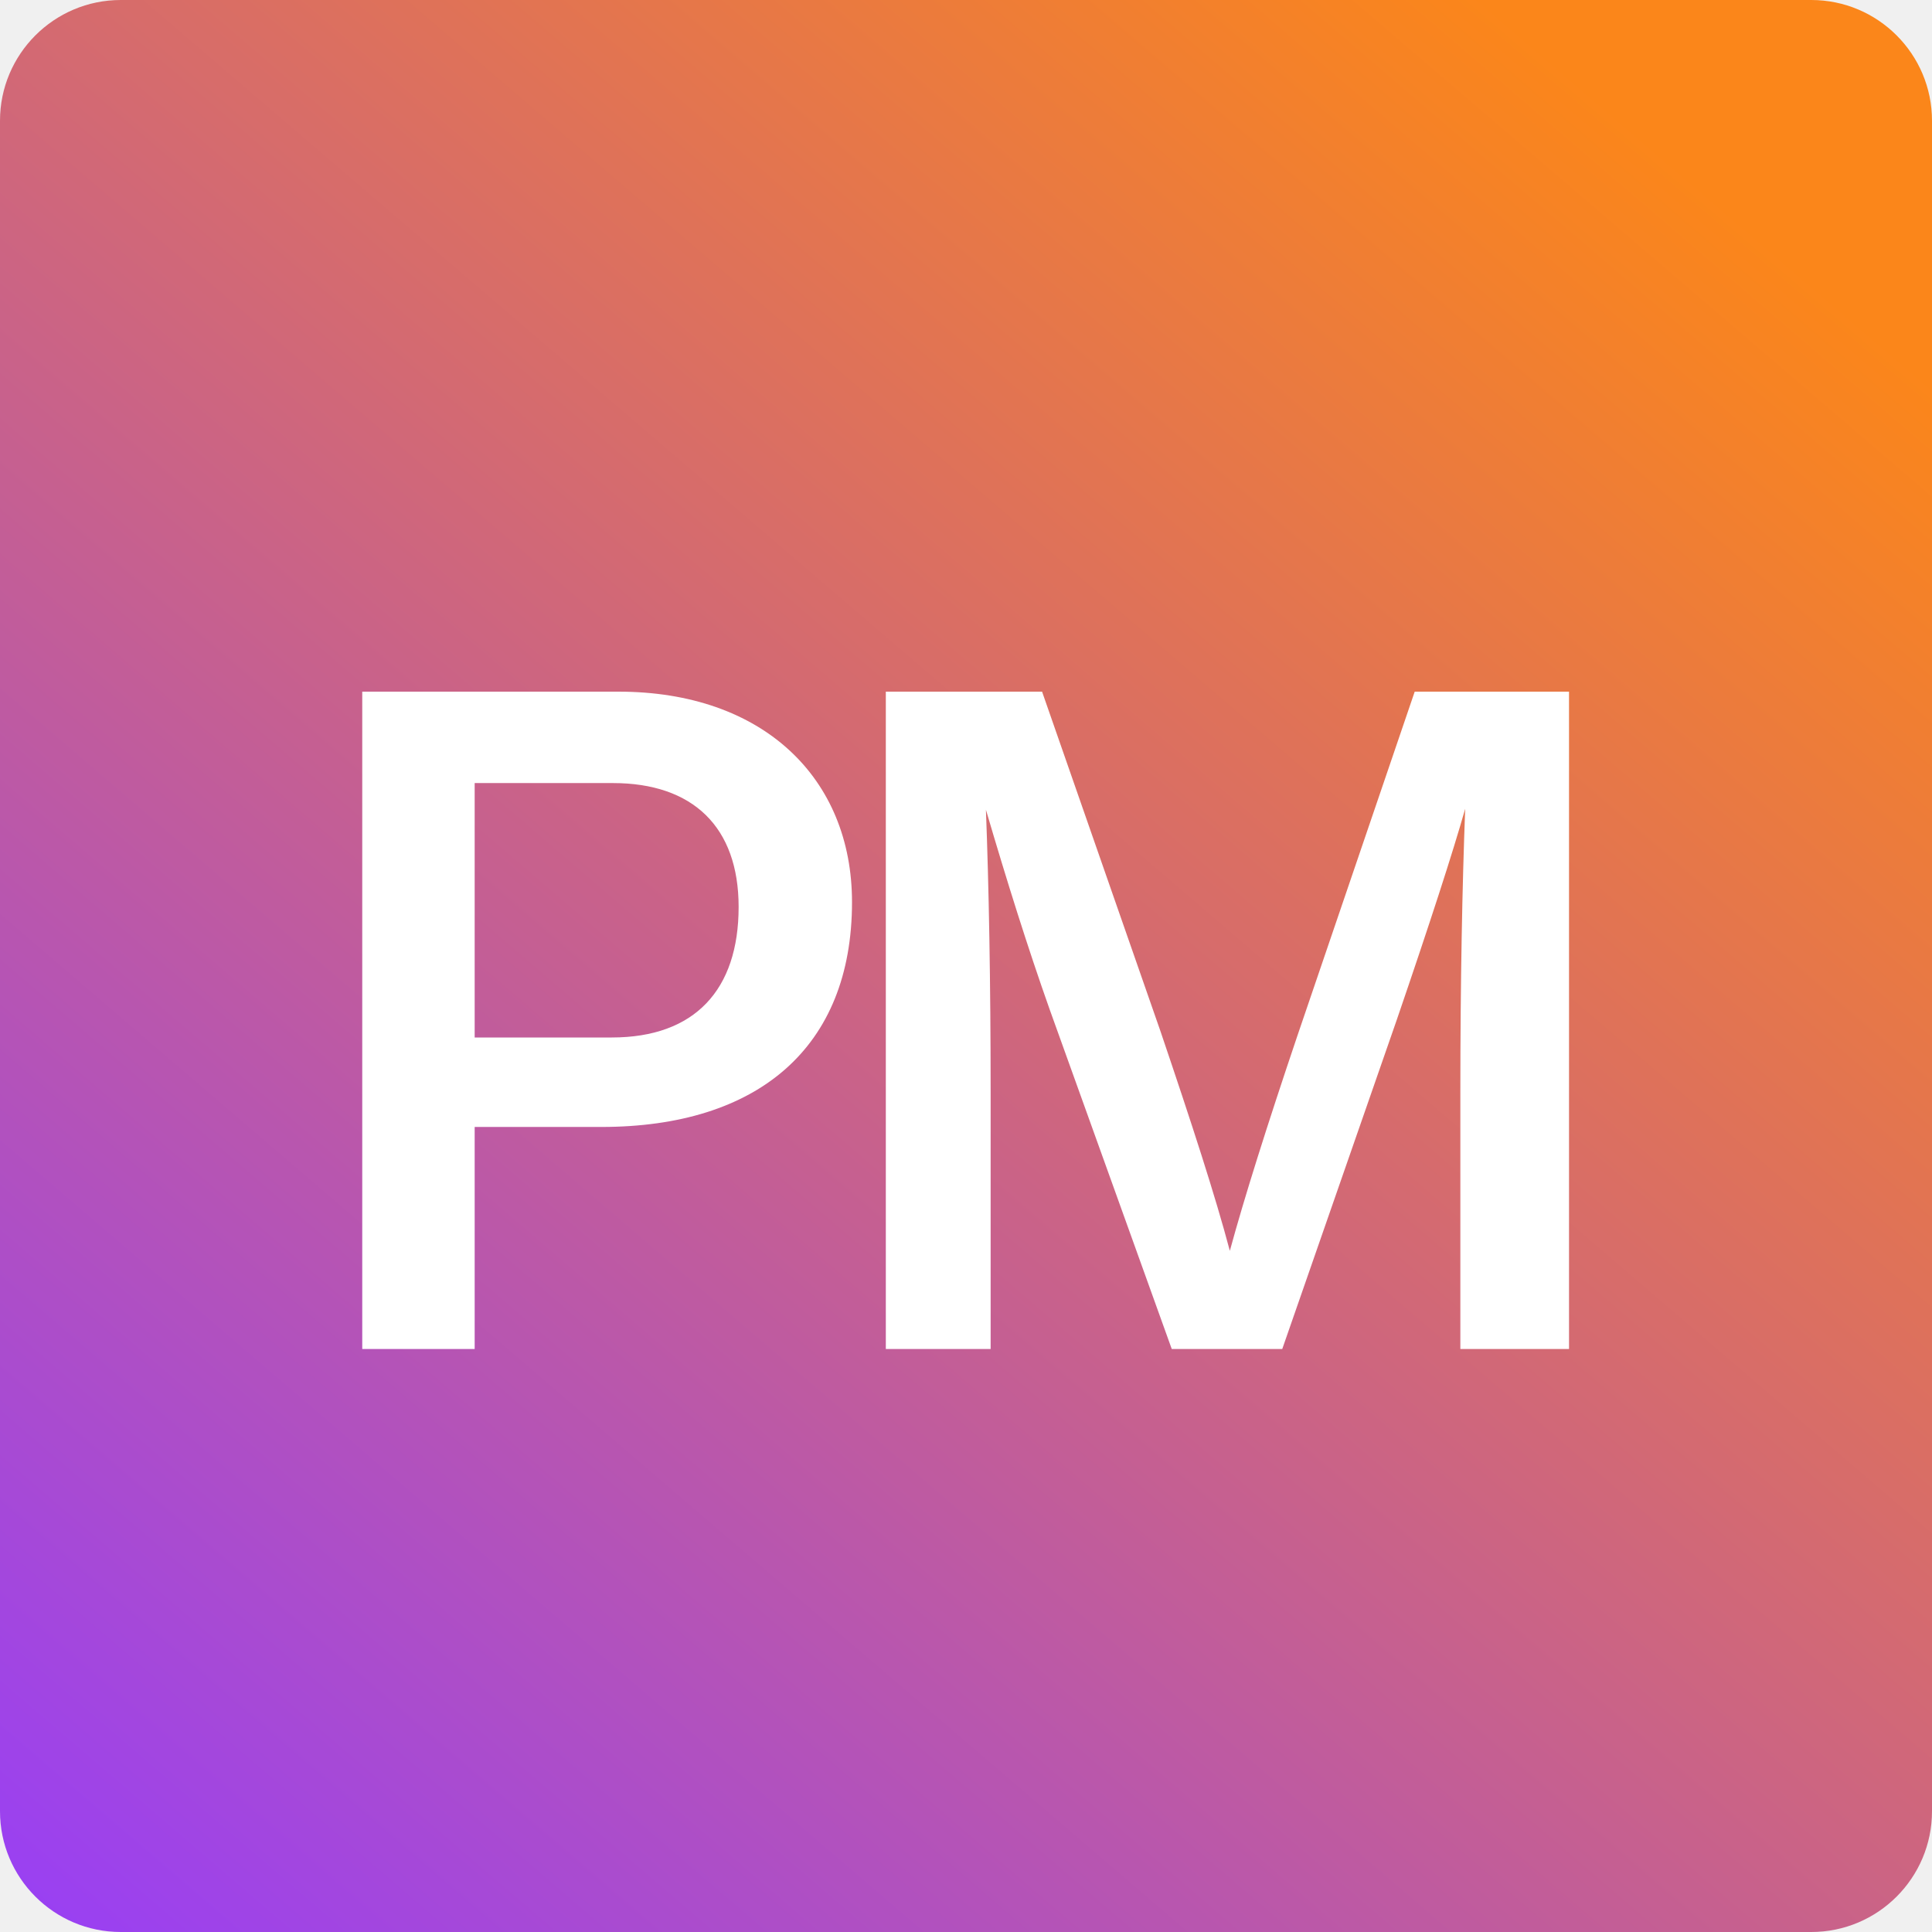
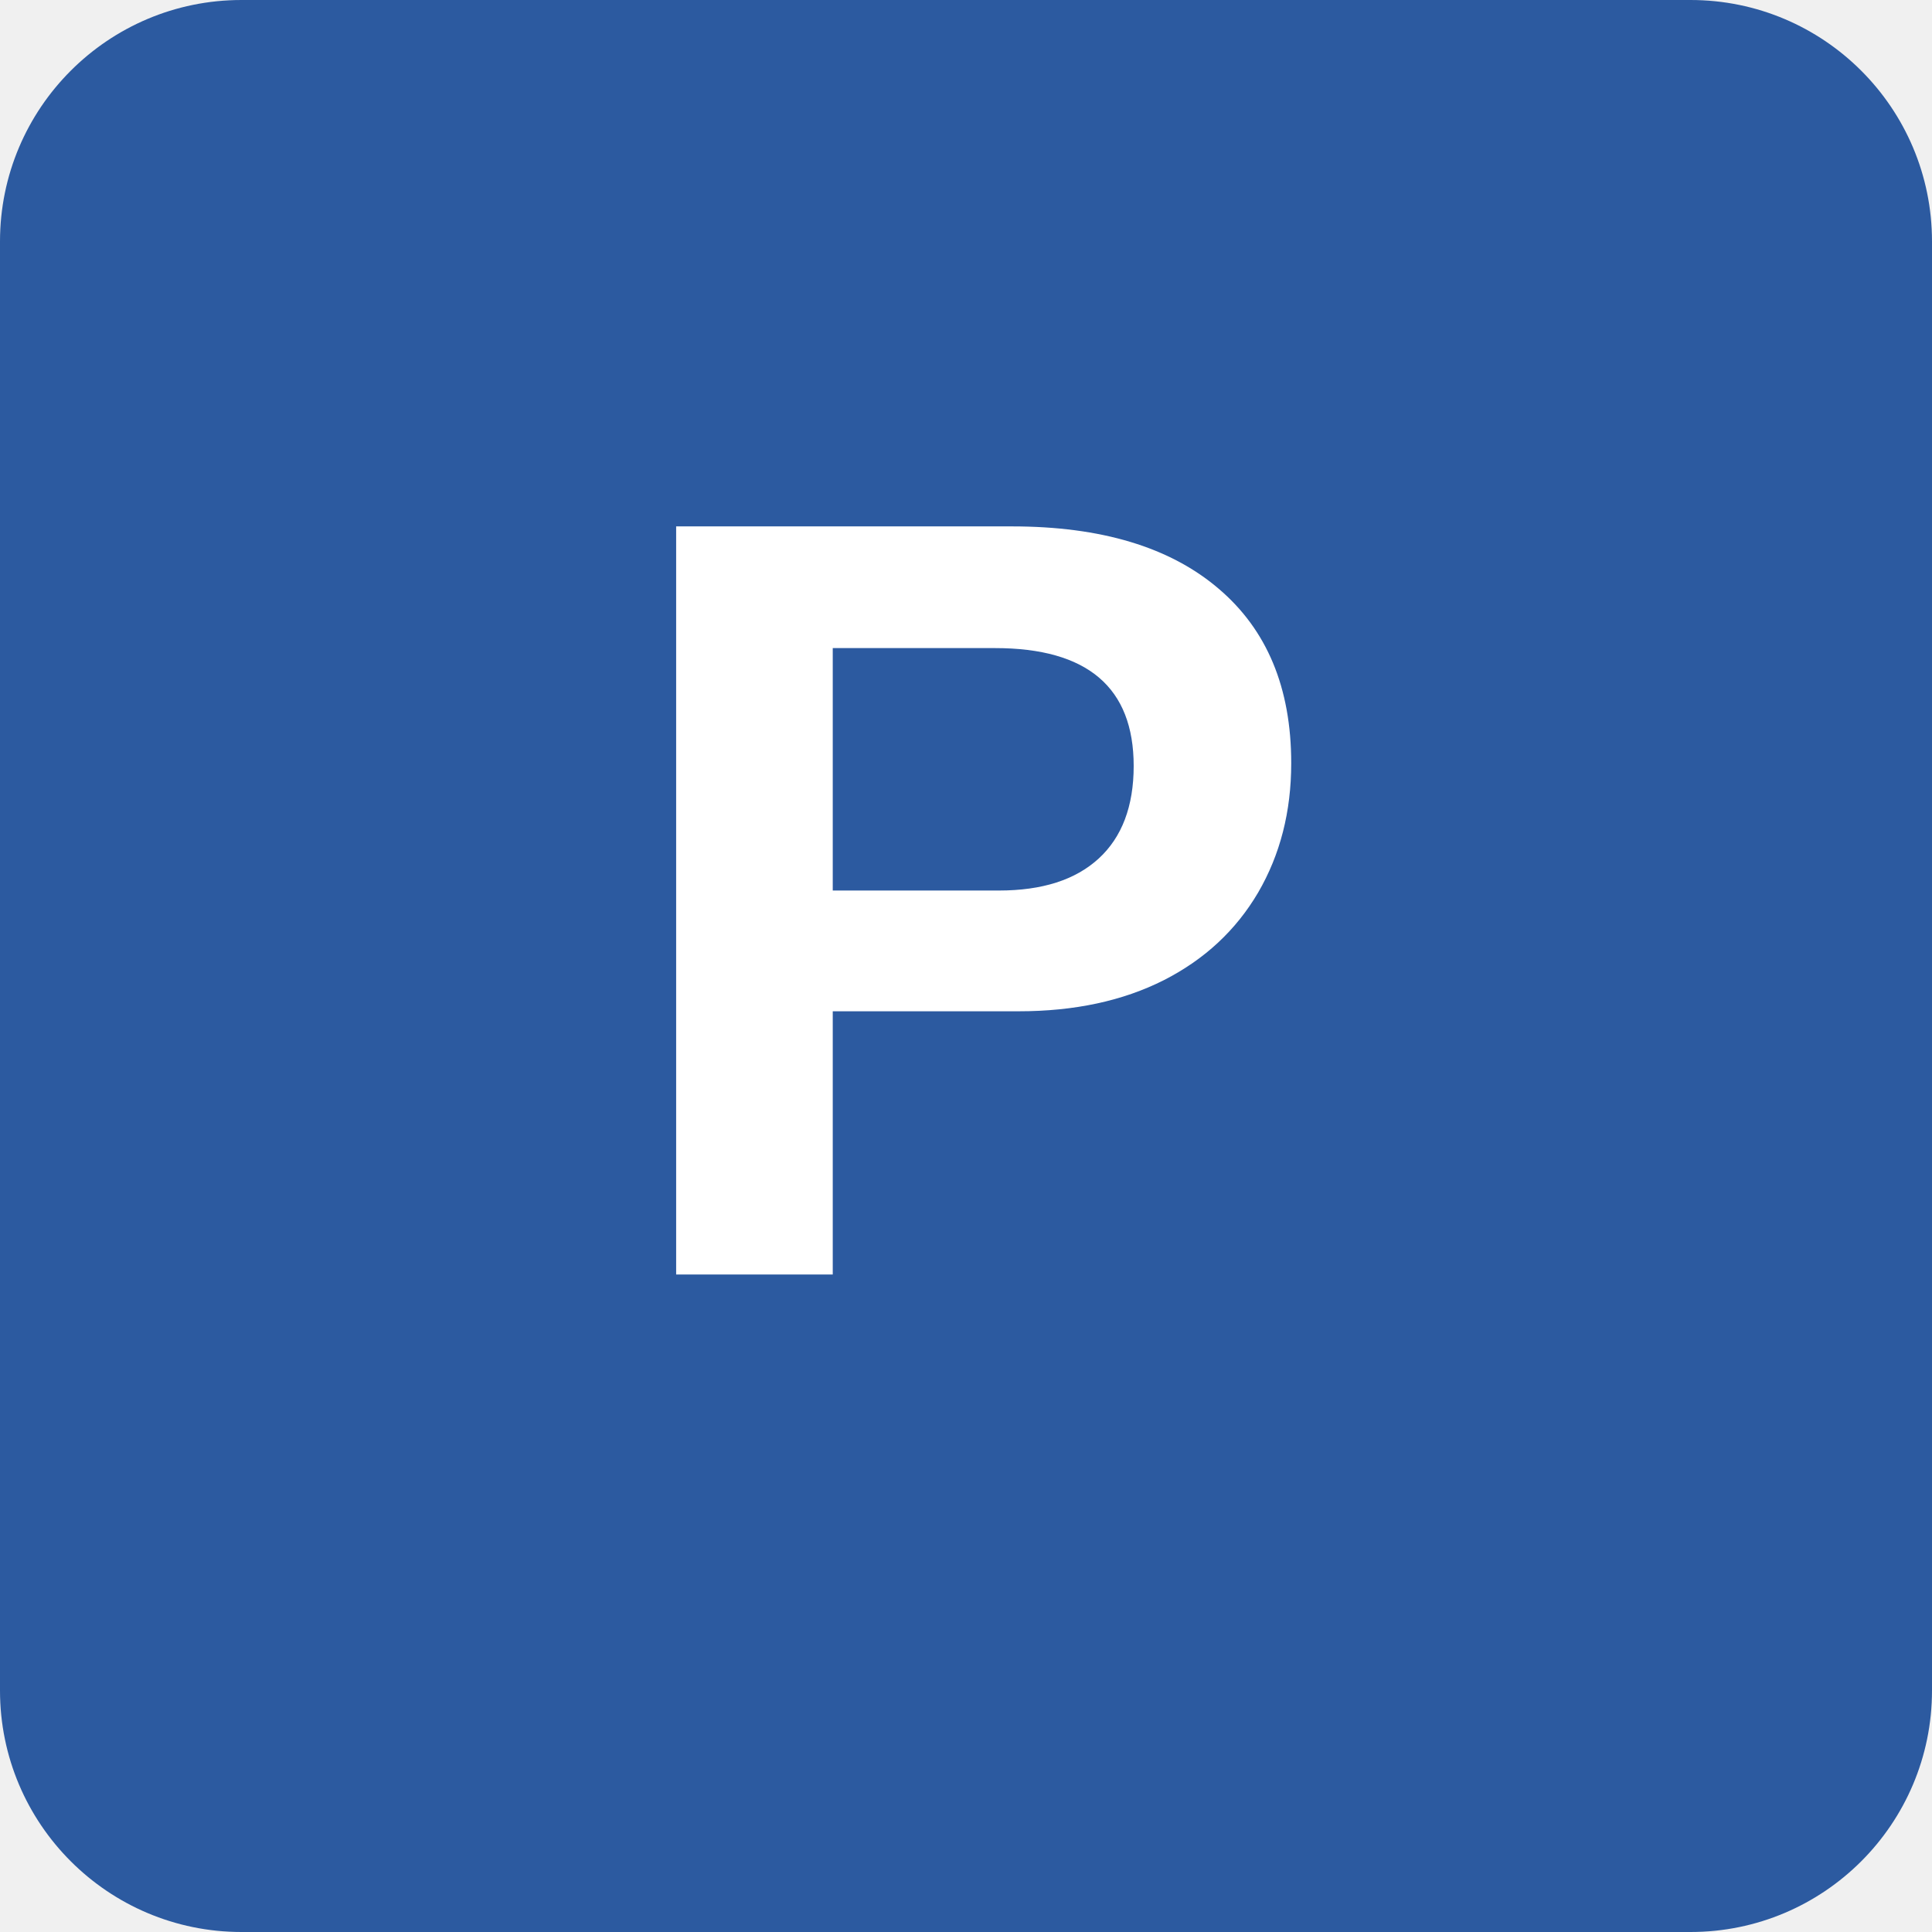
- <svg xmlns="http://www.w3.org/2000/svg" width="16" height="16" viewBox="0 0 16 16" fill="none">
-   <g clip-path="url(#clip0_3661_166)">
-     <path d="M0 1C0 0.448 0.448 0 1 0H15C15.552 0 16 0.448 16 1V15C16 15.552 15.552 16 15 16H1C0.448 16 0 15.552 0 15V1Z" fill="url(#paint0_linear_3661_166)" />
-     <path d="M3 11.172V5.728H5.122C6.322 5.728 7.056 6.446 7.056 7.471C7.056 8.678 6.274 9.333 4.98 9.333H3.931V11.172H3ZM3.931 8.592H5.067C5.754 8.592 6.117 8.197 6.117 7.511C6.117 6.848 5.738 6.485 5.075 6.485H3.931V8.592Z" fill="white" />
-     <path d="M7.336 11.172V5.728H8.63L9.609 8.536C9.869 9.302 10.066 9.909 10.185 10.359C10.303 9.925 10.492 9.325 10.745 8.576L11.716 5.728H12.994V11.172H12.094V9.041C12.094 8.118 12.11 7.337 12.134 6.698C12.031 7.061 11.842 7.645 11.566 8.45L10.619 11.172H9.704L8.694 8.363C8.512 7.85 8.339 7.298 8.165 6.706C8.189 7.337 8.204 8.118 8.204 9.057V11.172H7.336Z" fill="white" />
-   </g>
-   <defs>
-     <linearGradient id="paint0_linear_3661_166" x1="0.5" y1="17.5" x2="15.5" y2="0" gradientUnits="userSpaceOnUse">
-       <stop stop-color="#943CFF" />
-       <stop offset="0.909" stop-color="#FB861A" />
-     </linearGradient>
-     <clipPath id="clip0_3661_166">
-       <rect width="16" height="16" fill="white" />
-     </clipPath>
-   </defs>
+ <svg xmlns="http://www.w3.org/2000/svg" width="32" height="32">
+   <rect width="32" height="32" fill="#2c5aa0" rx="4" />
+   <text x="50%" y="50%" dominant-baseline="middle" text-anchor="middle" font-family="Arial" font-size="18" font-weight="bold" fill="white">P</text>
</svg>
